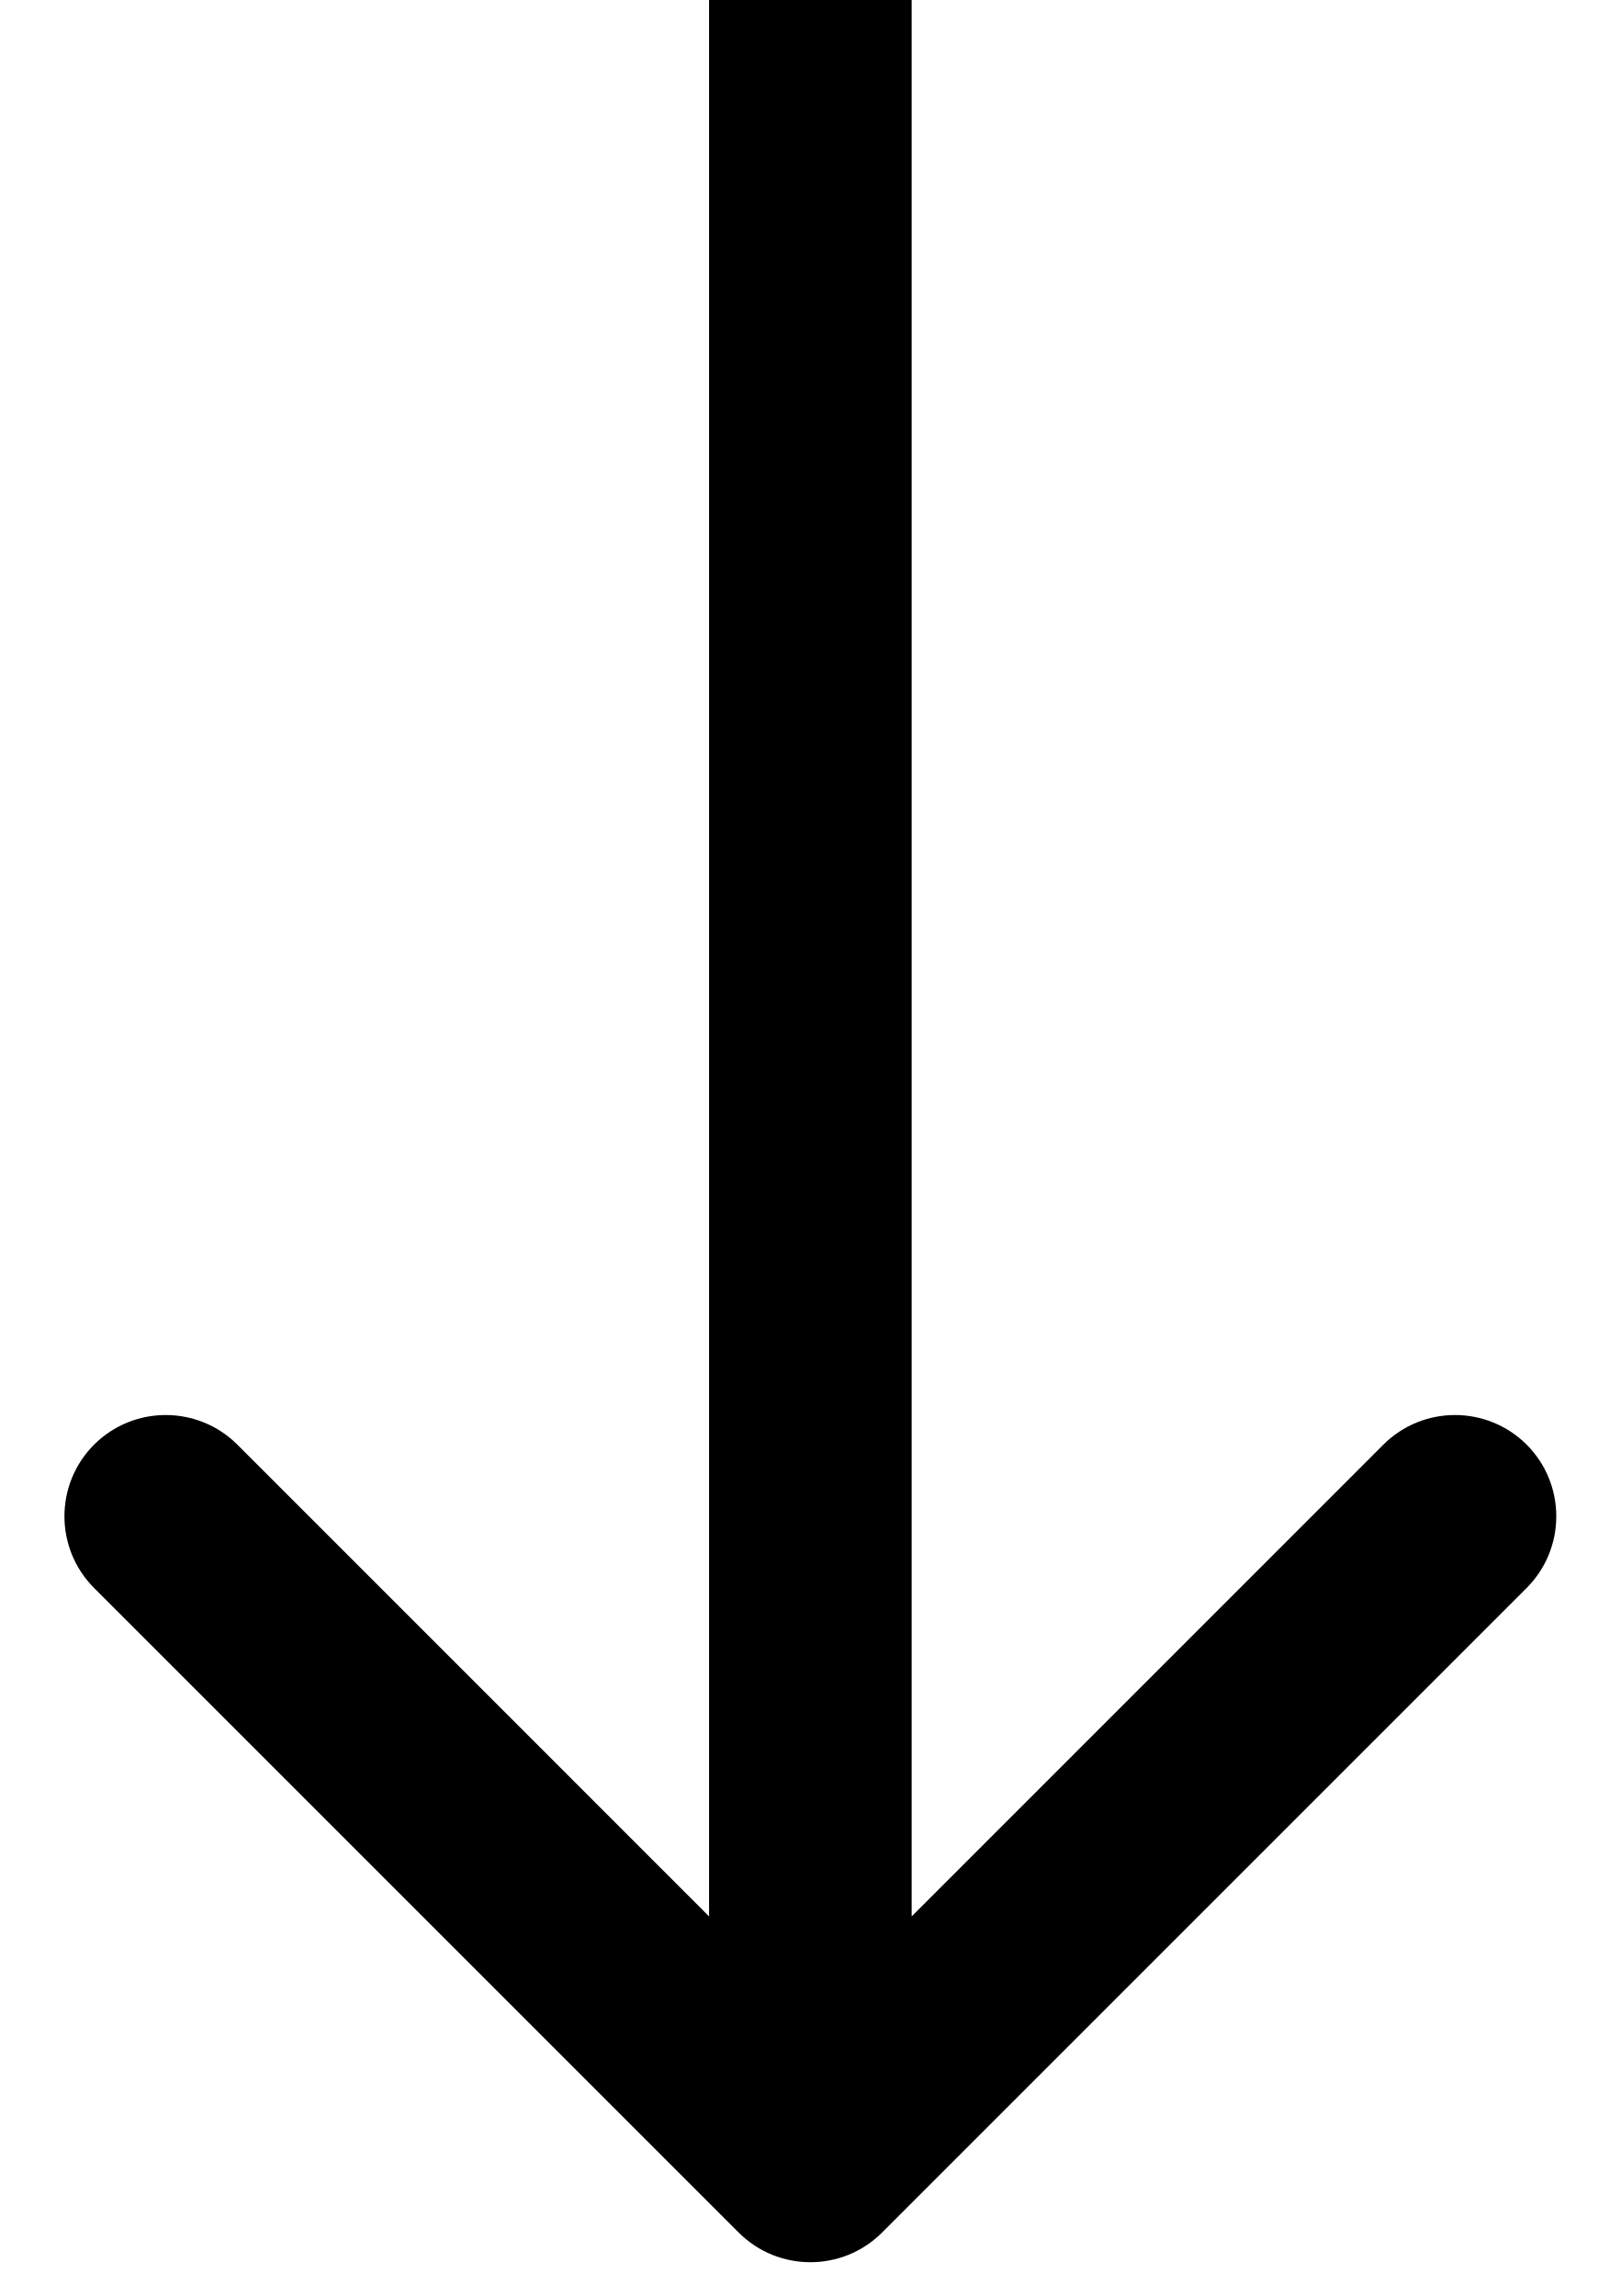
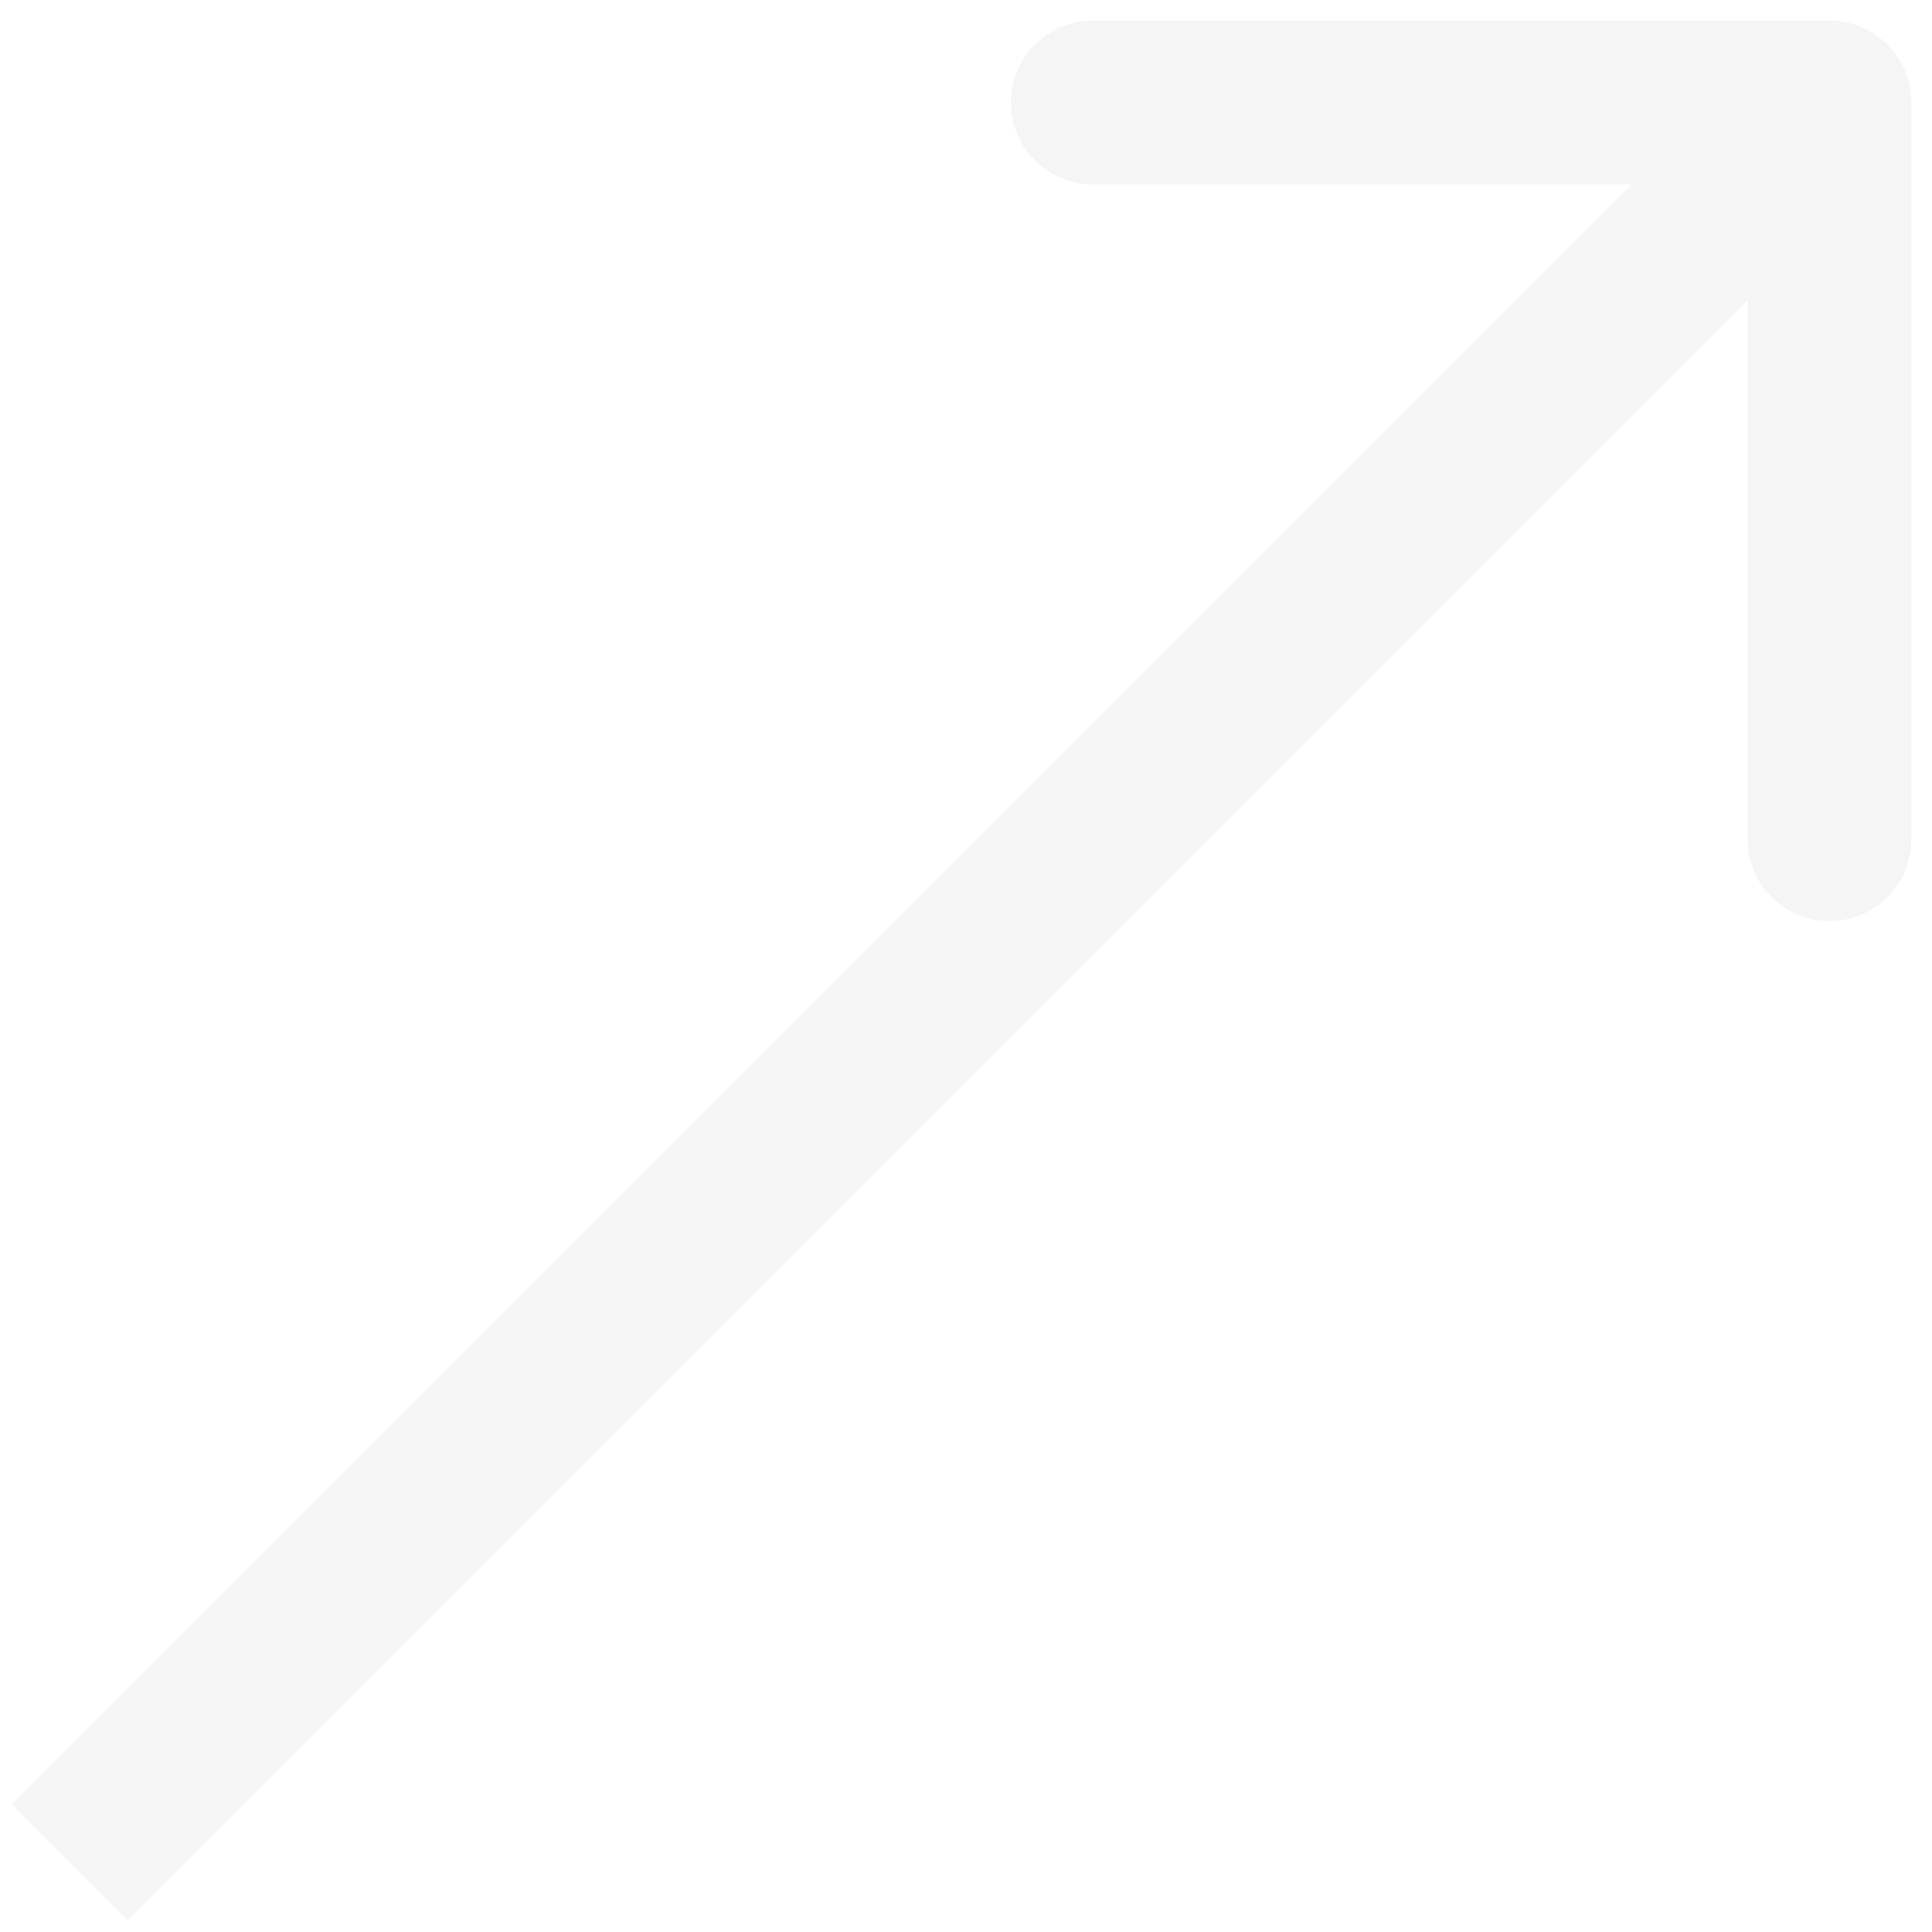
- <svg xmlns="http://www.w3.org/2000/svg" width="24" height="34" viewBox="0 0 24 34" fill="none">
-   <path d="M10.939 33.061C11.525 33.646 12.475 33.646 13.061 33.061L22.607 23.515C23.192 22.929 23.192 21.979 22.607 21.393C22.021 20.808 21.071 20.808 20.485 21.393L12 29.879L3.515 21.393C2.929 20.808 1.979 20.808 1.393 21.393C0.808 21.979 0.808 22.929 1.393 23.515L10.939 33.061ZM10.5 0L10.5 32H13.5L13.5 0L10.5 0Z" fill="black" />
+ <svg xmlns="http://www.w3.org/2000/svg" width="59" height="59" viewBox="0 0 59 59" fill="none">
+   <path d="M58.37 3.13C58.37 1.749 57.251 0.63 55.87 0.63L33.37 0.63C31.989 0.63 30.87 1.749 30.87 3.13C30.87 4.511 31.989 5.63 33.37 5.63H53.37V25.63C53.37 27.011 54.489 28.13 55.87 28.13C57.251 28.13 58.37 27.011 58.37 25.63L58.37 3.13ZM3.898 58.638L57.638 4.898L54.102 1.362L0.362 55.102L3.898 58.638Z" fill="#F5F5F5" />
</svg>
